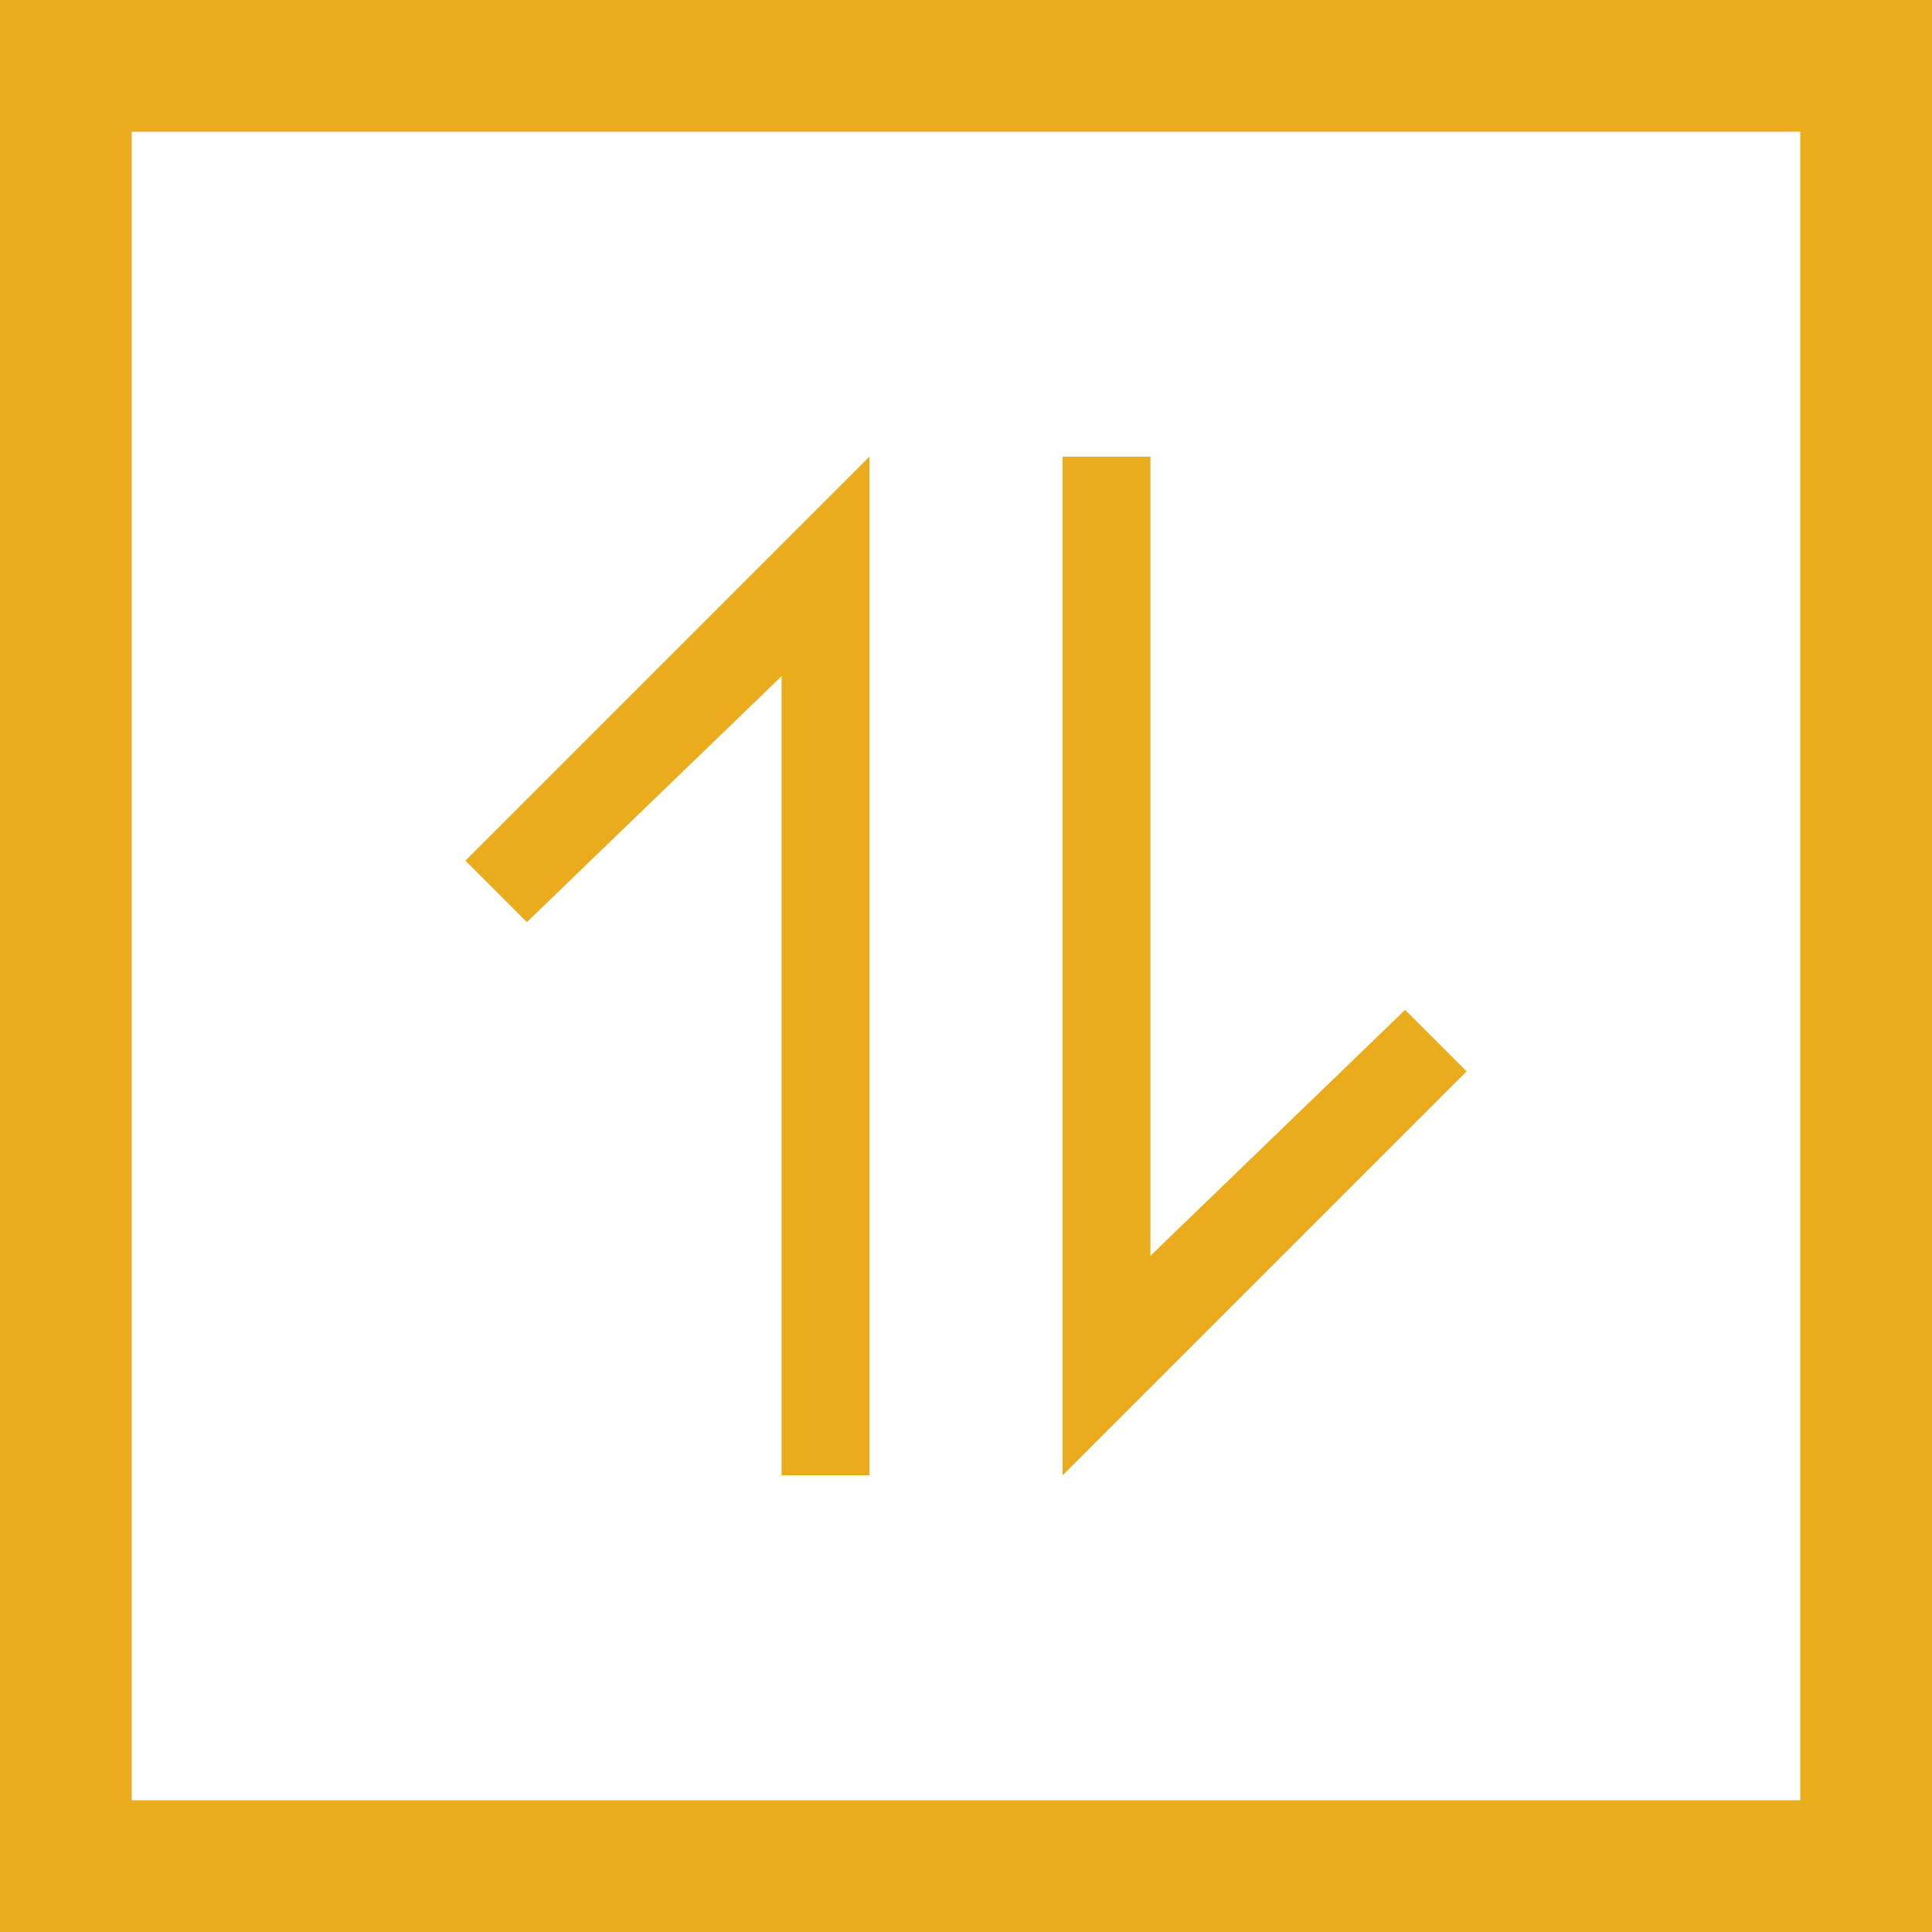
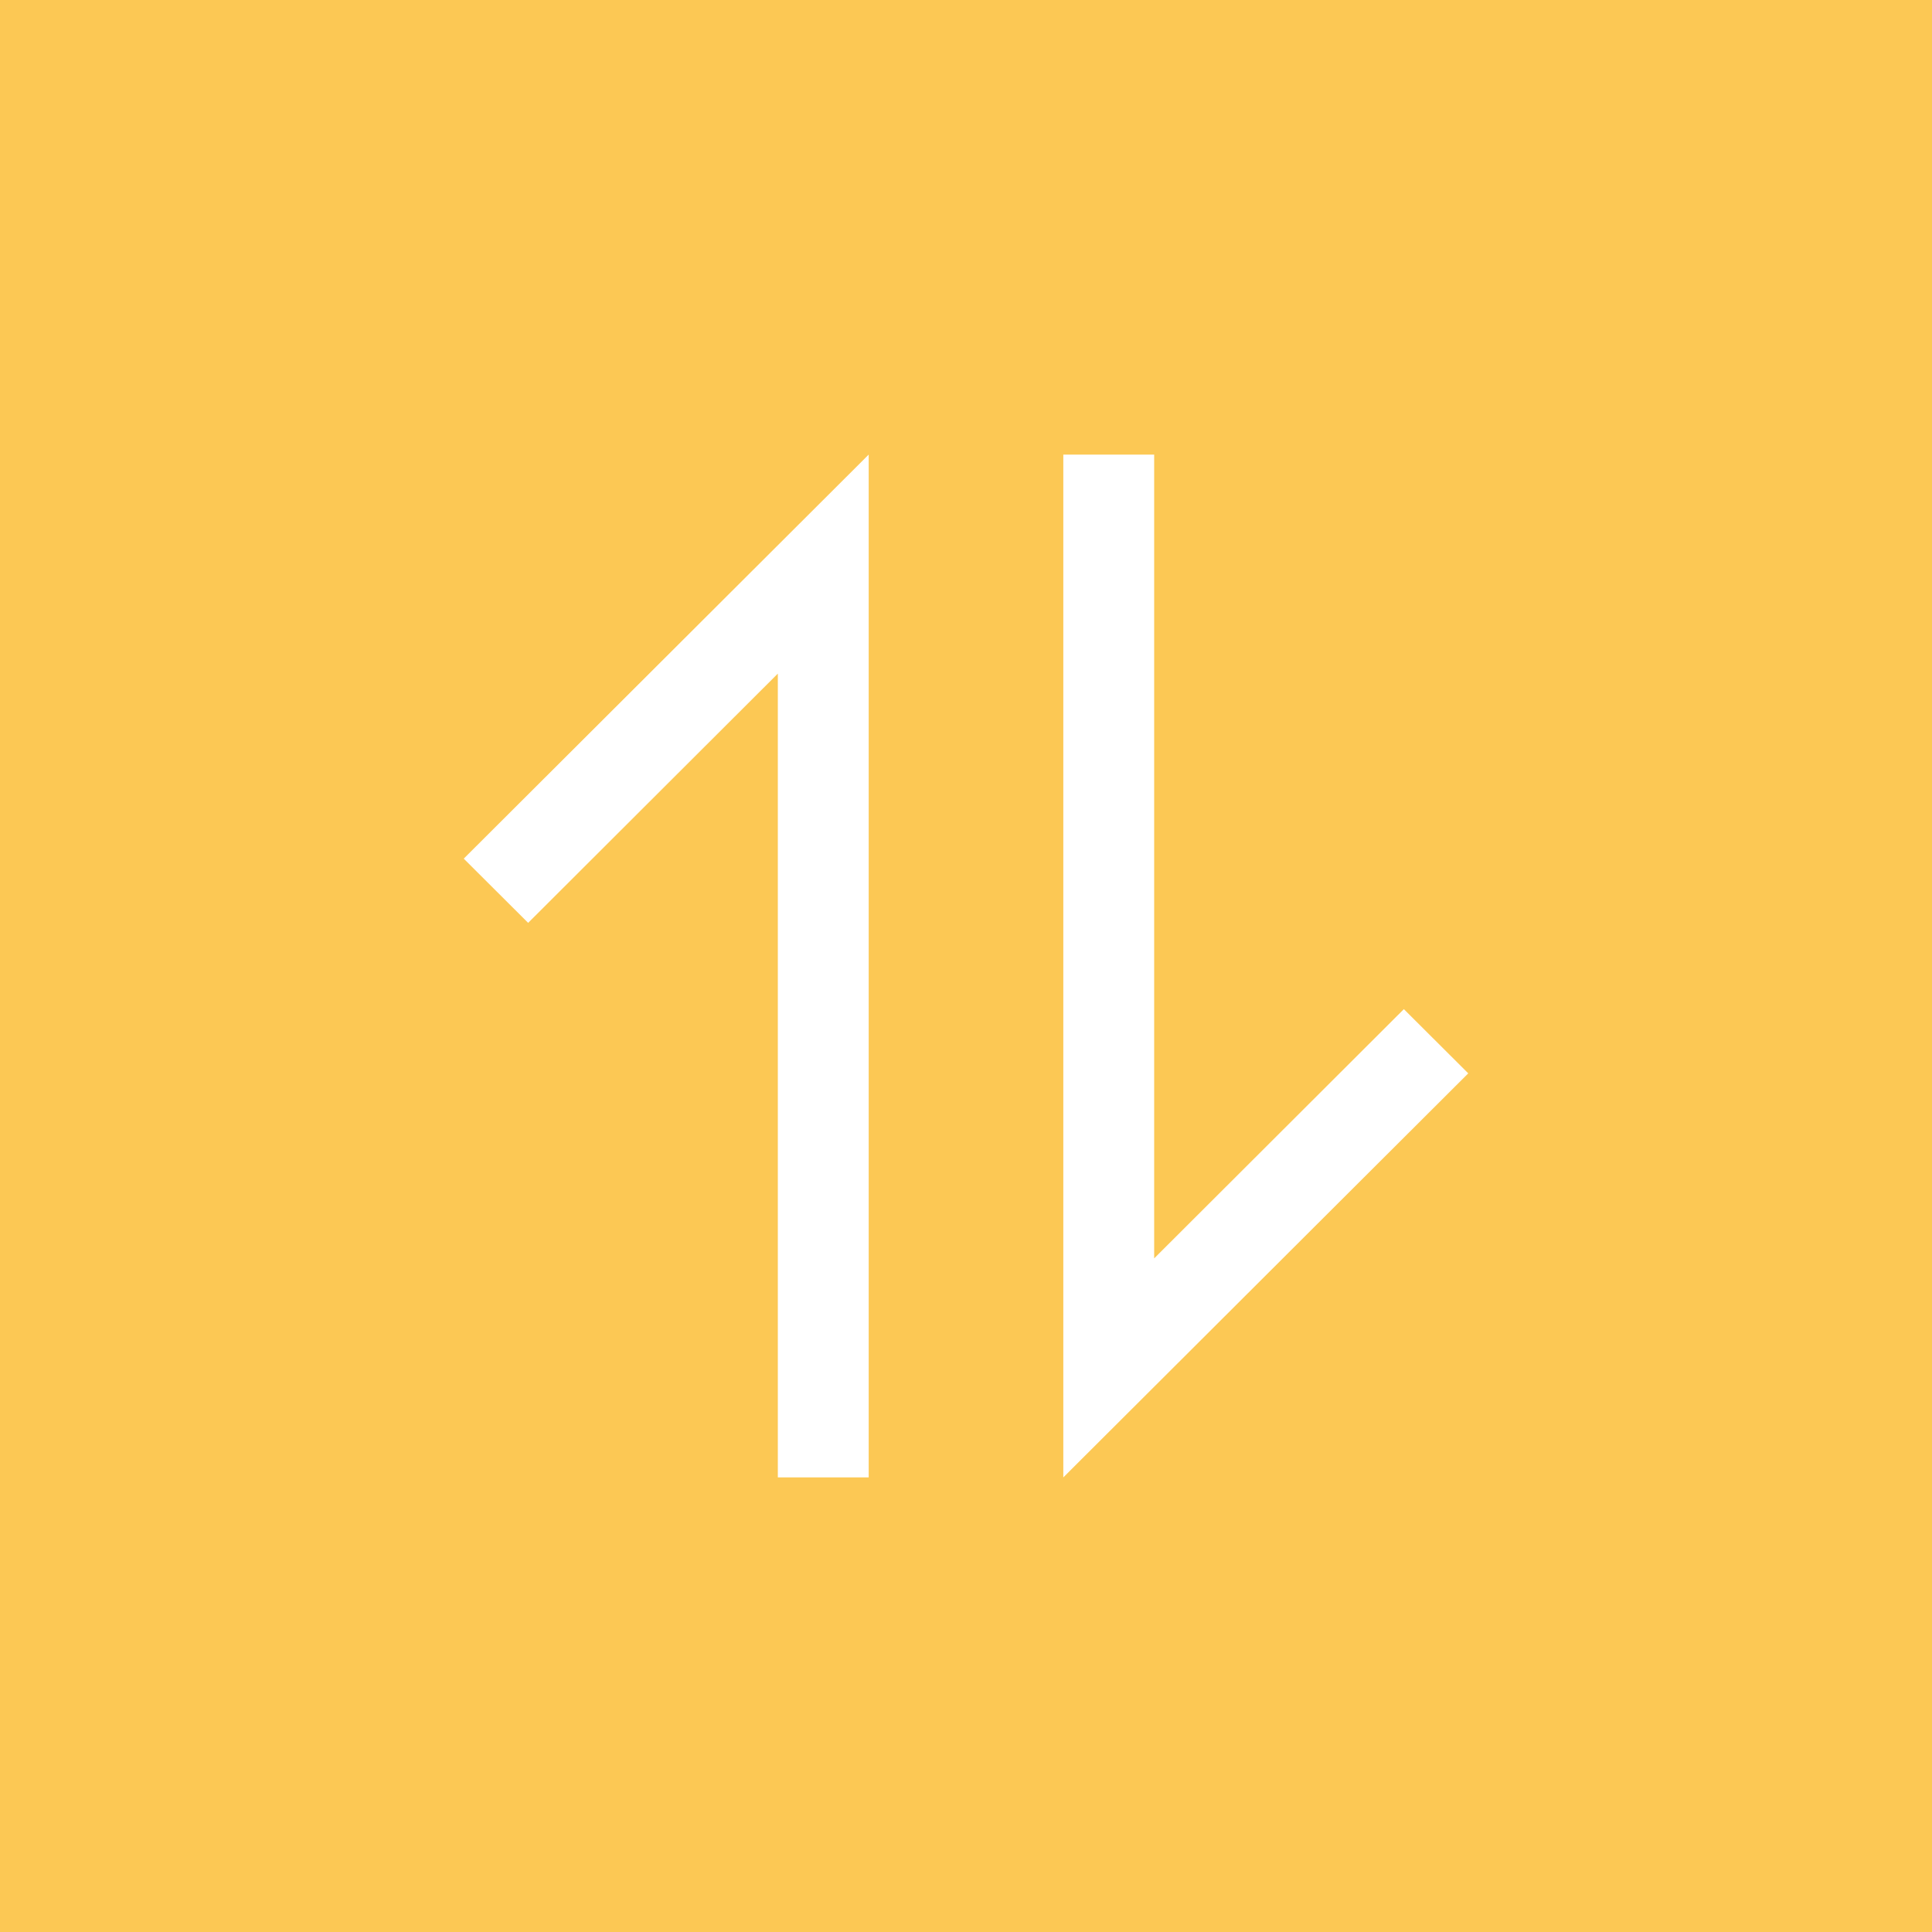
- <svg xmlns="http://www.w3.org/2000/svg" version="1.1" id="Calque_1" x="0px" y="0px" viewBox="0 0 22 22" style="enable-background:new 0 0 22 22;" xml:space="preserve">
-   <style type="text/css">
- 	.st0{fill:#EAAB1C;}
- </style>
-   <g>
-     <g>
-       <g>
-         <path class="st0" d="M20.5,1.5v19h-19v-19H20.5 M22,0H0v22h22V0L22,0z" />
-       </g>
-     </g>
-     <g>
-       <g>
-         <polygon class="st0" points="9.9,16.8 8.9,16.8 8.9,7.7 6,10.5 5.3,9.8 9.9,5.2    " />
-       </g>
-       <g>
-         <polygon class="st0" points="12.1,5.2 13.1,5.2 13.1,14.3 16,11.5 16.7,12.2 12.1,16.8    " />
+ <svg xmlns="http://www.w3.org/2000/svg" width="30px" height="30px" viewBox="0 0 30 30" version="1.1">
+   <defs />
+   <g id="Page-1" stroke="none" stroke-width="1" fill="none" fill-rule="evenodd">
+     <g id="03.2-Expo-perso-mespeeks" transform="translate(-877, -808)" fill="#FCC854">
+       <g id="icon-peek-on" transform="translate(877, 808)">
+         <path d="M0,30 L0,0 L30,0 L30,30 L0,30 Z M13.489,22.941 L13.489,7.059 L7.201,13.333 L8.201,14.33 L12.078,10.46 L12.078,22.941 L13.489,22.941 Z M16.511,7.059 L16.511,22.941 L22.799,16.667 L21.799,15.67 L17.922,19.54 L17.922,7.059 L16.511,7.059 Z" id="Combined-Shape" />
      </g>
    </g>
  </g>
</svg>
